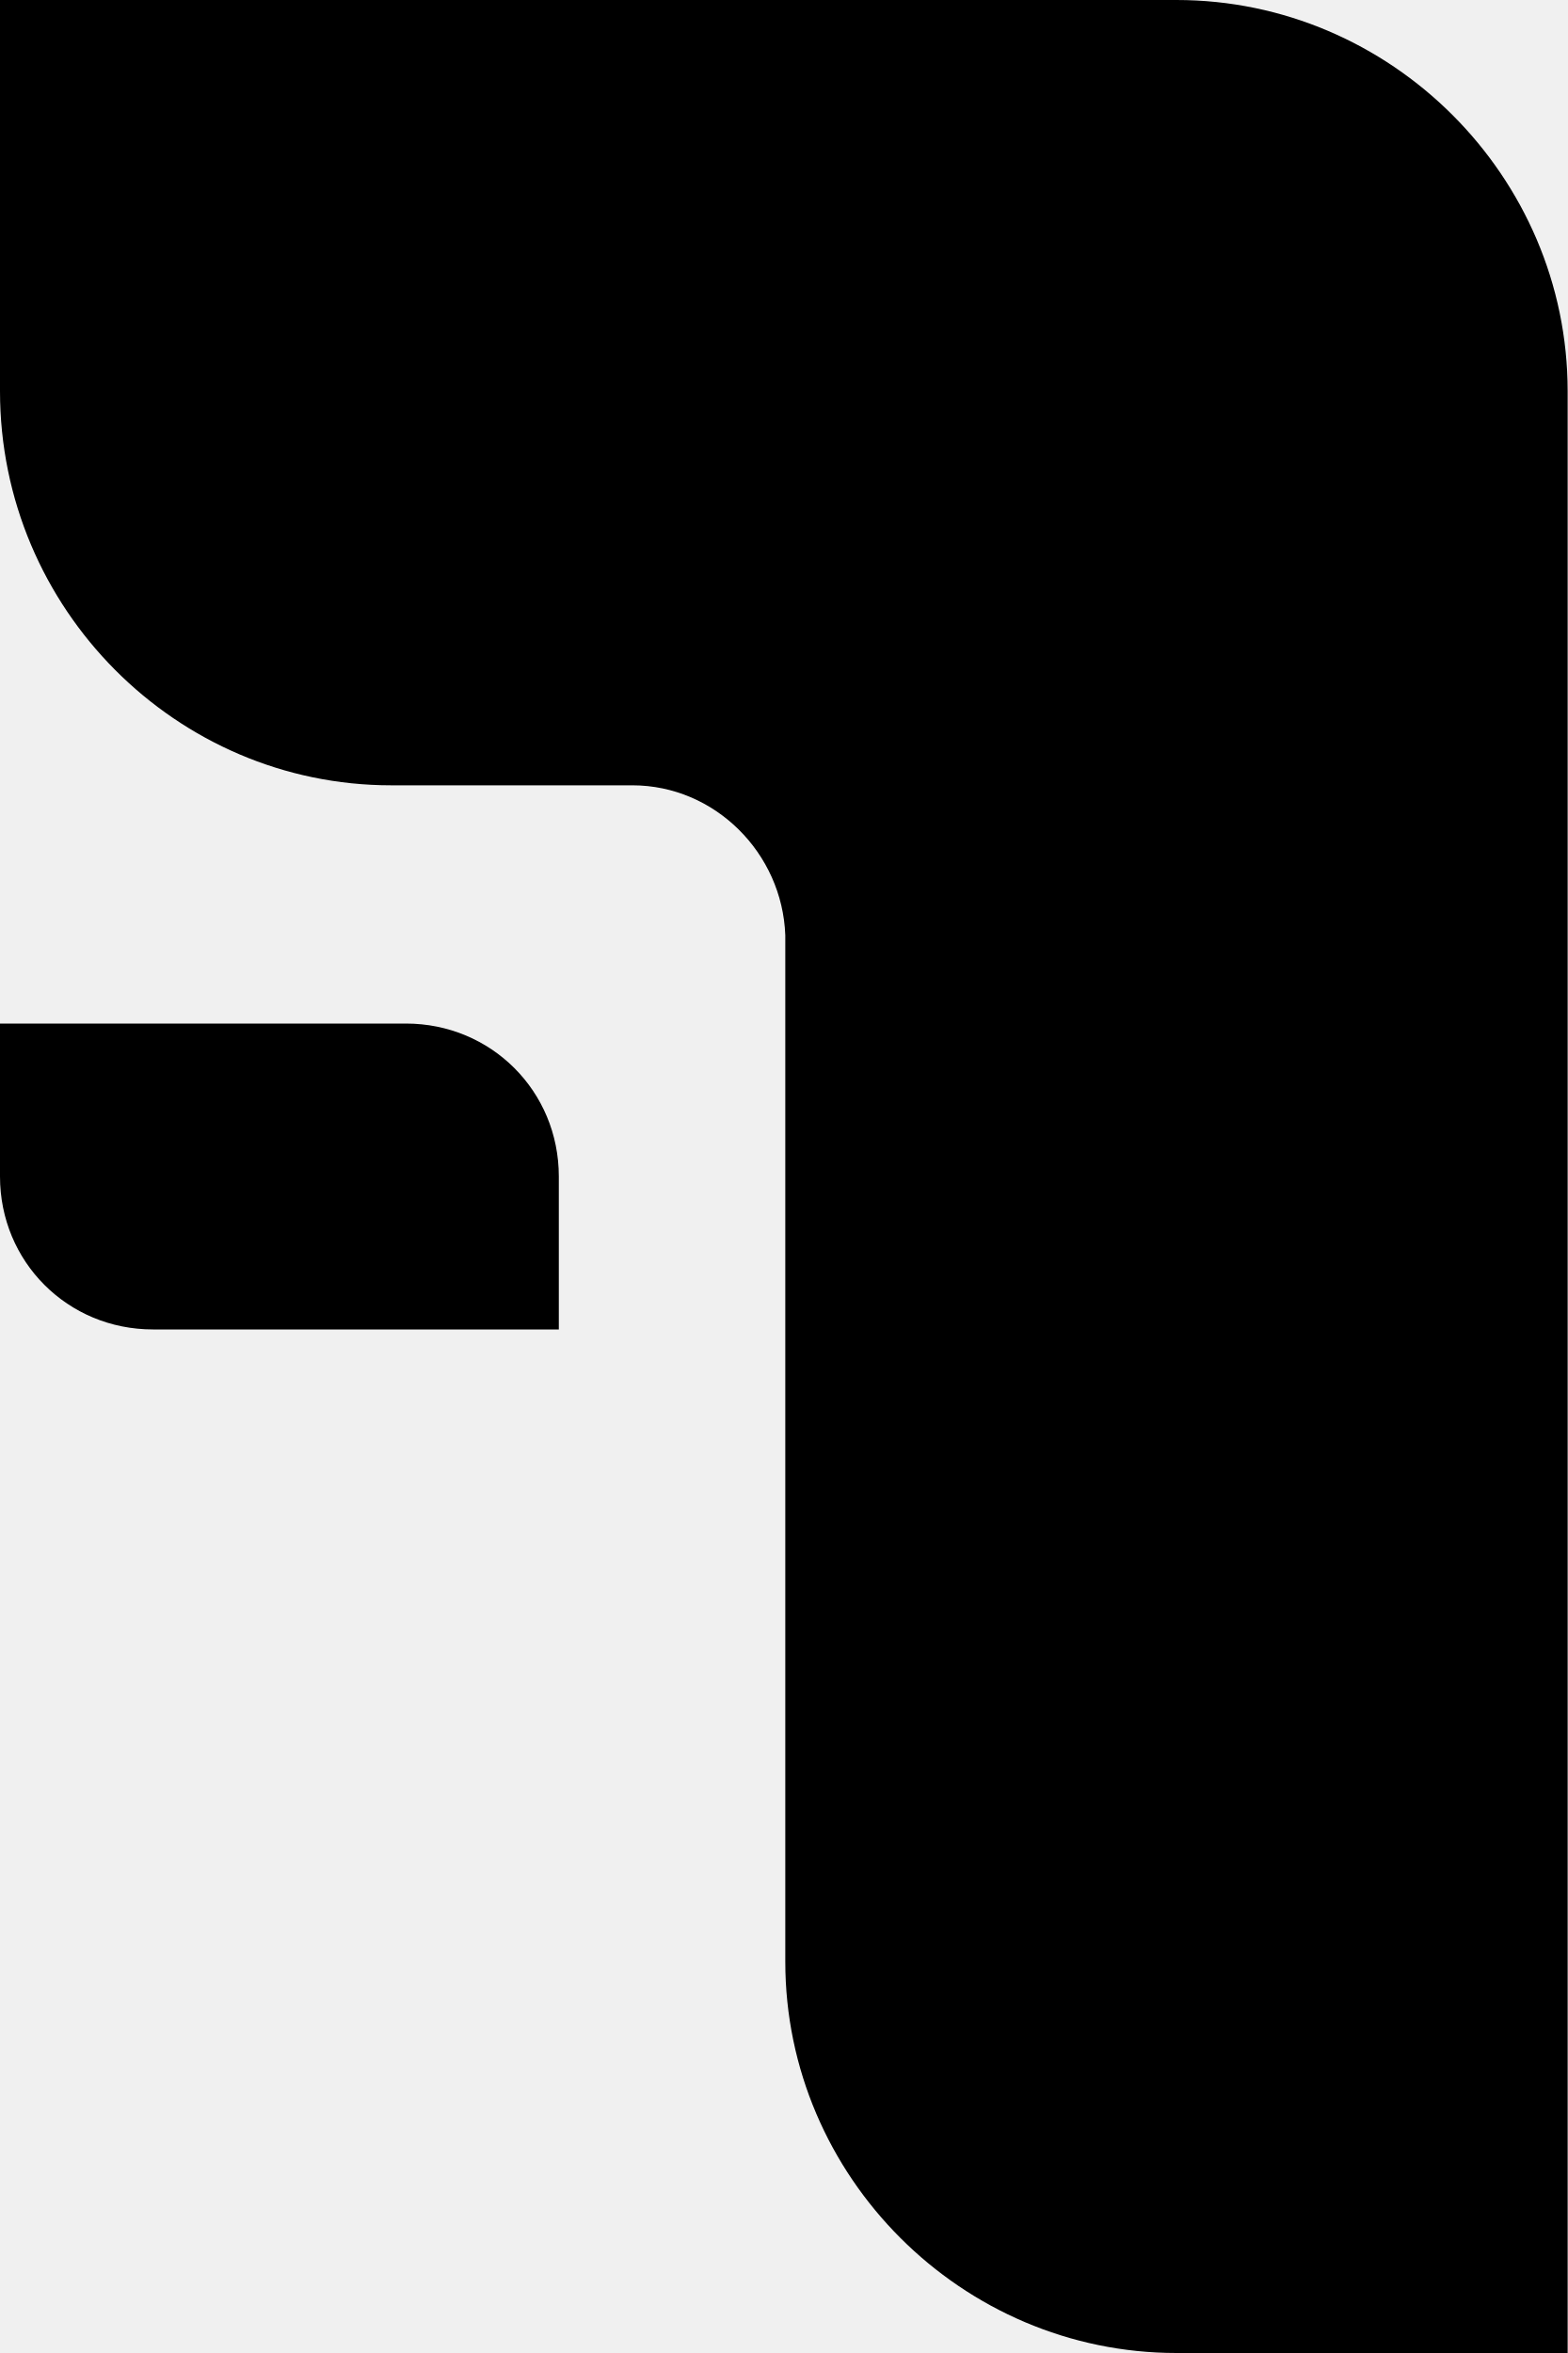
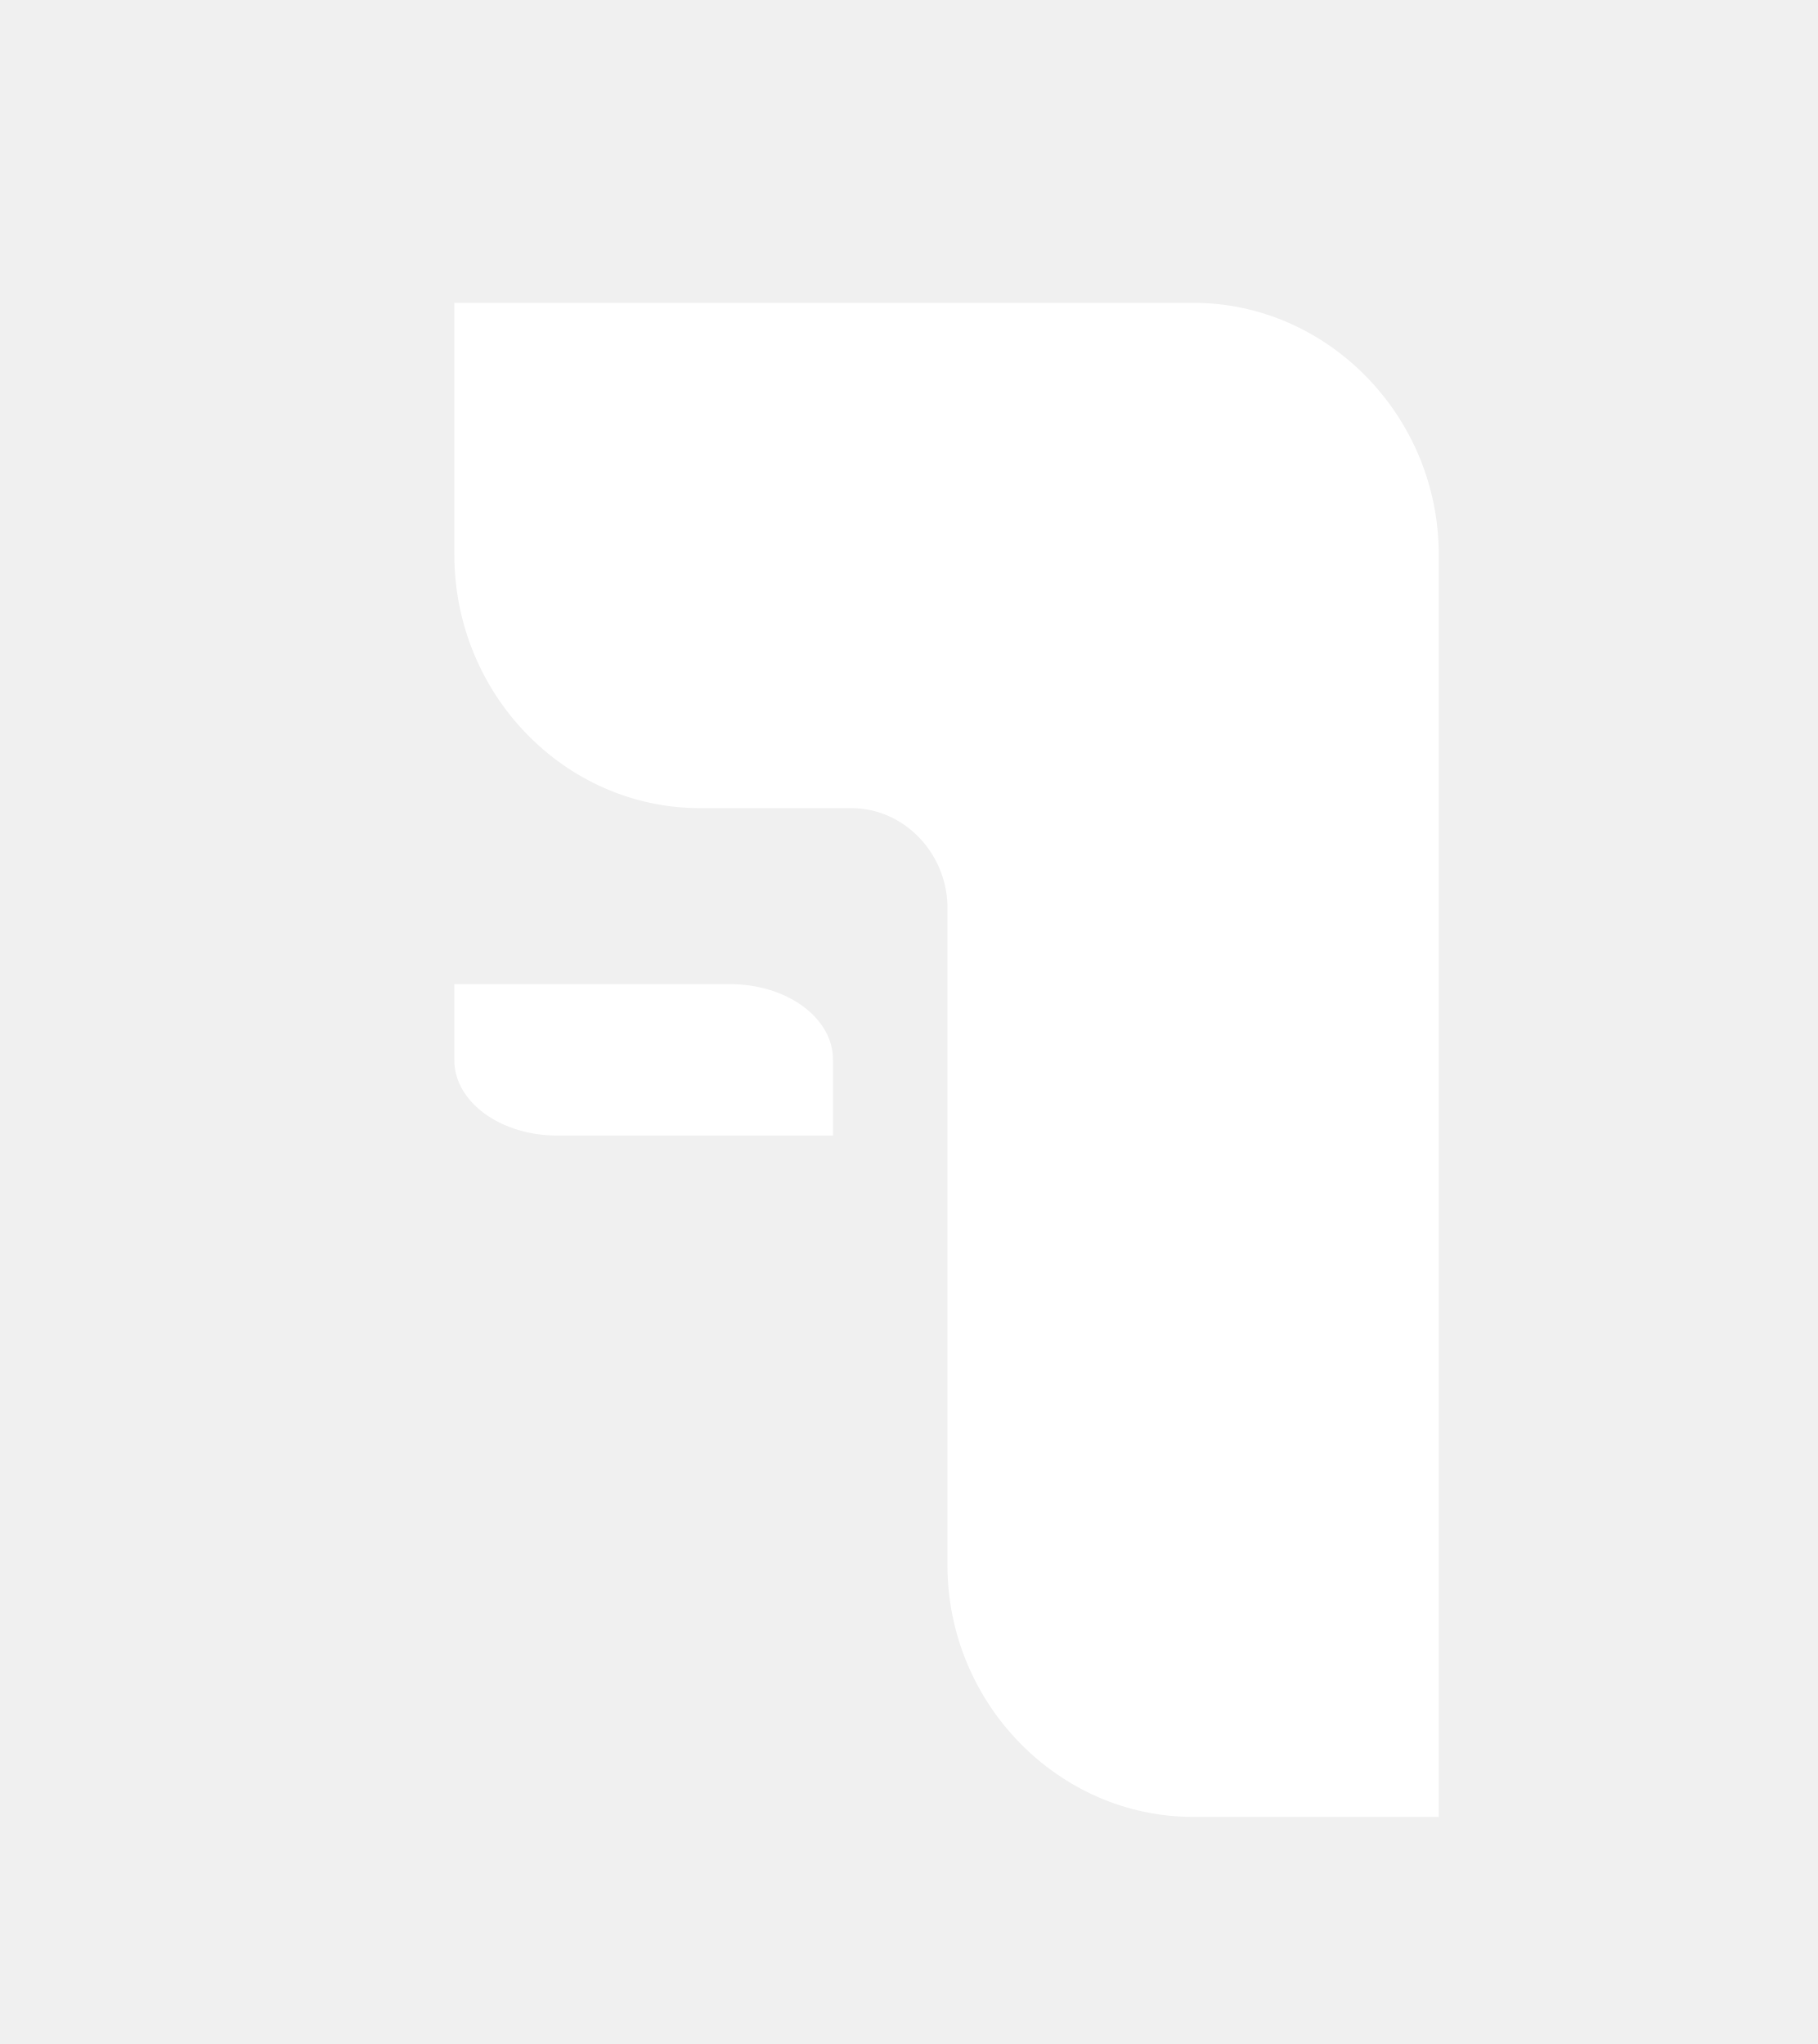
- <svg xmlns="http://www.w3.org/2000/svg" class="w-16 h-16 text-[#FF56BB] transition duration-700 group-hover:text-black" viewBox="0 0 533 800" fill="currentColor">
-   <path d="M267 0l-267 0 0 133c0,74 60,134 133,134l72 0 10 0c28,0 51,23 52,51l0 215 0 134c0,73 60,133 133,133l133 0 0 -267 0 -266 0 -134c0,-73 -60,-133 -133,-133l-133 0z" />
-   <path d="M0 348l138 0c29,0 52,23 52,52l0 52 -138 0c-29,0 -52,-23 -52,-52l0 -52z" />
+ <svg xmlns="http://www.w3.org/2000/svg" width="24" height="27" viewBox="0 0 24 27" fill="none">
+   <path d="M12.512 4H6V7.325C6 9.175 7.463 10.675 9.244 10.675H11.244C11.927 10.675 12.488 11.25 12.512 11.95V20.675C12.512 22.5 13.976 24 15.756 24H19V7.325C19 5.5 17.537 4 15.756 4H12.512Z" fill="white" />
+   <path d="M6 13H9.632C9.812 12.999 9.99 13.024 10.157 13.074C10.323 13.124 10.475 13.198 10.602 13.291C10.729 13.384 10.83 13.495 10.898 13.616C10.967 13.738 11.001 13.868 11 14V15H7.368C7.188 15.001 7.01 14.976 6.843 14.926C6.677 14.876 6.525 14.802 6.398 14.709C6.271 14.616 6.17 14.505 6.102 14.384C6.033 14.262 5.999 14.132 6 14V13Z" fill="white" />
</svg>
